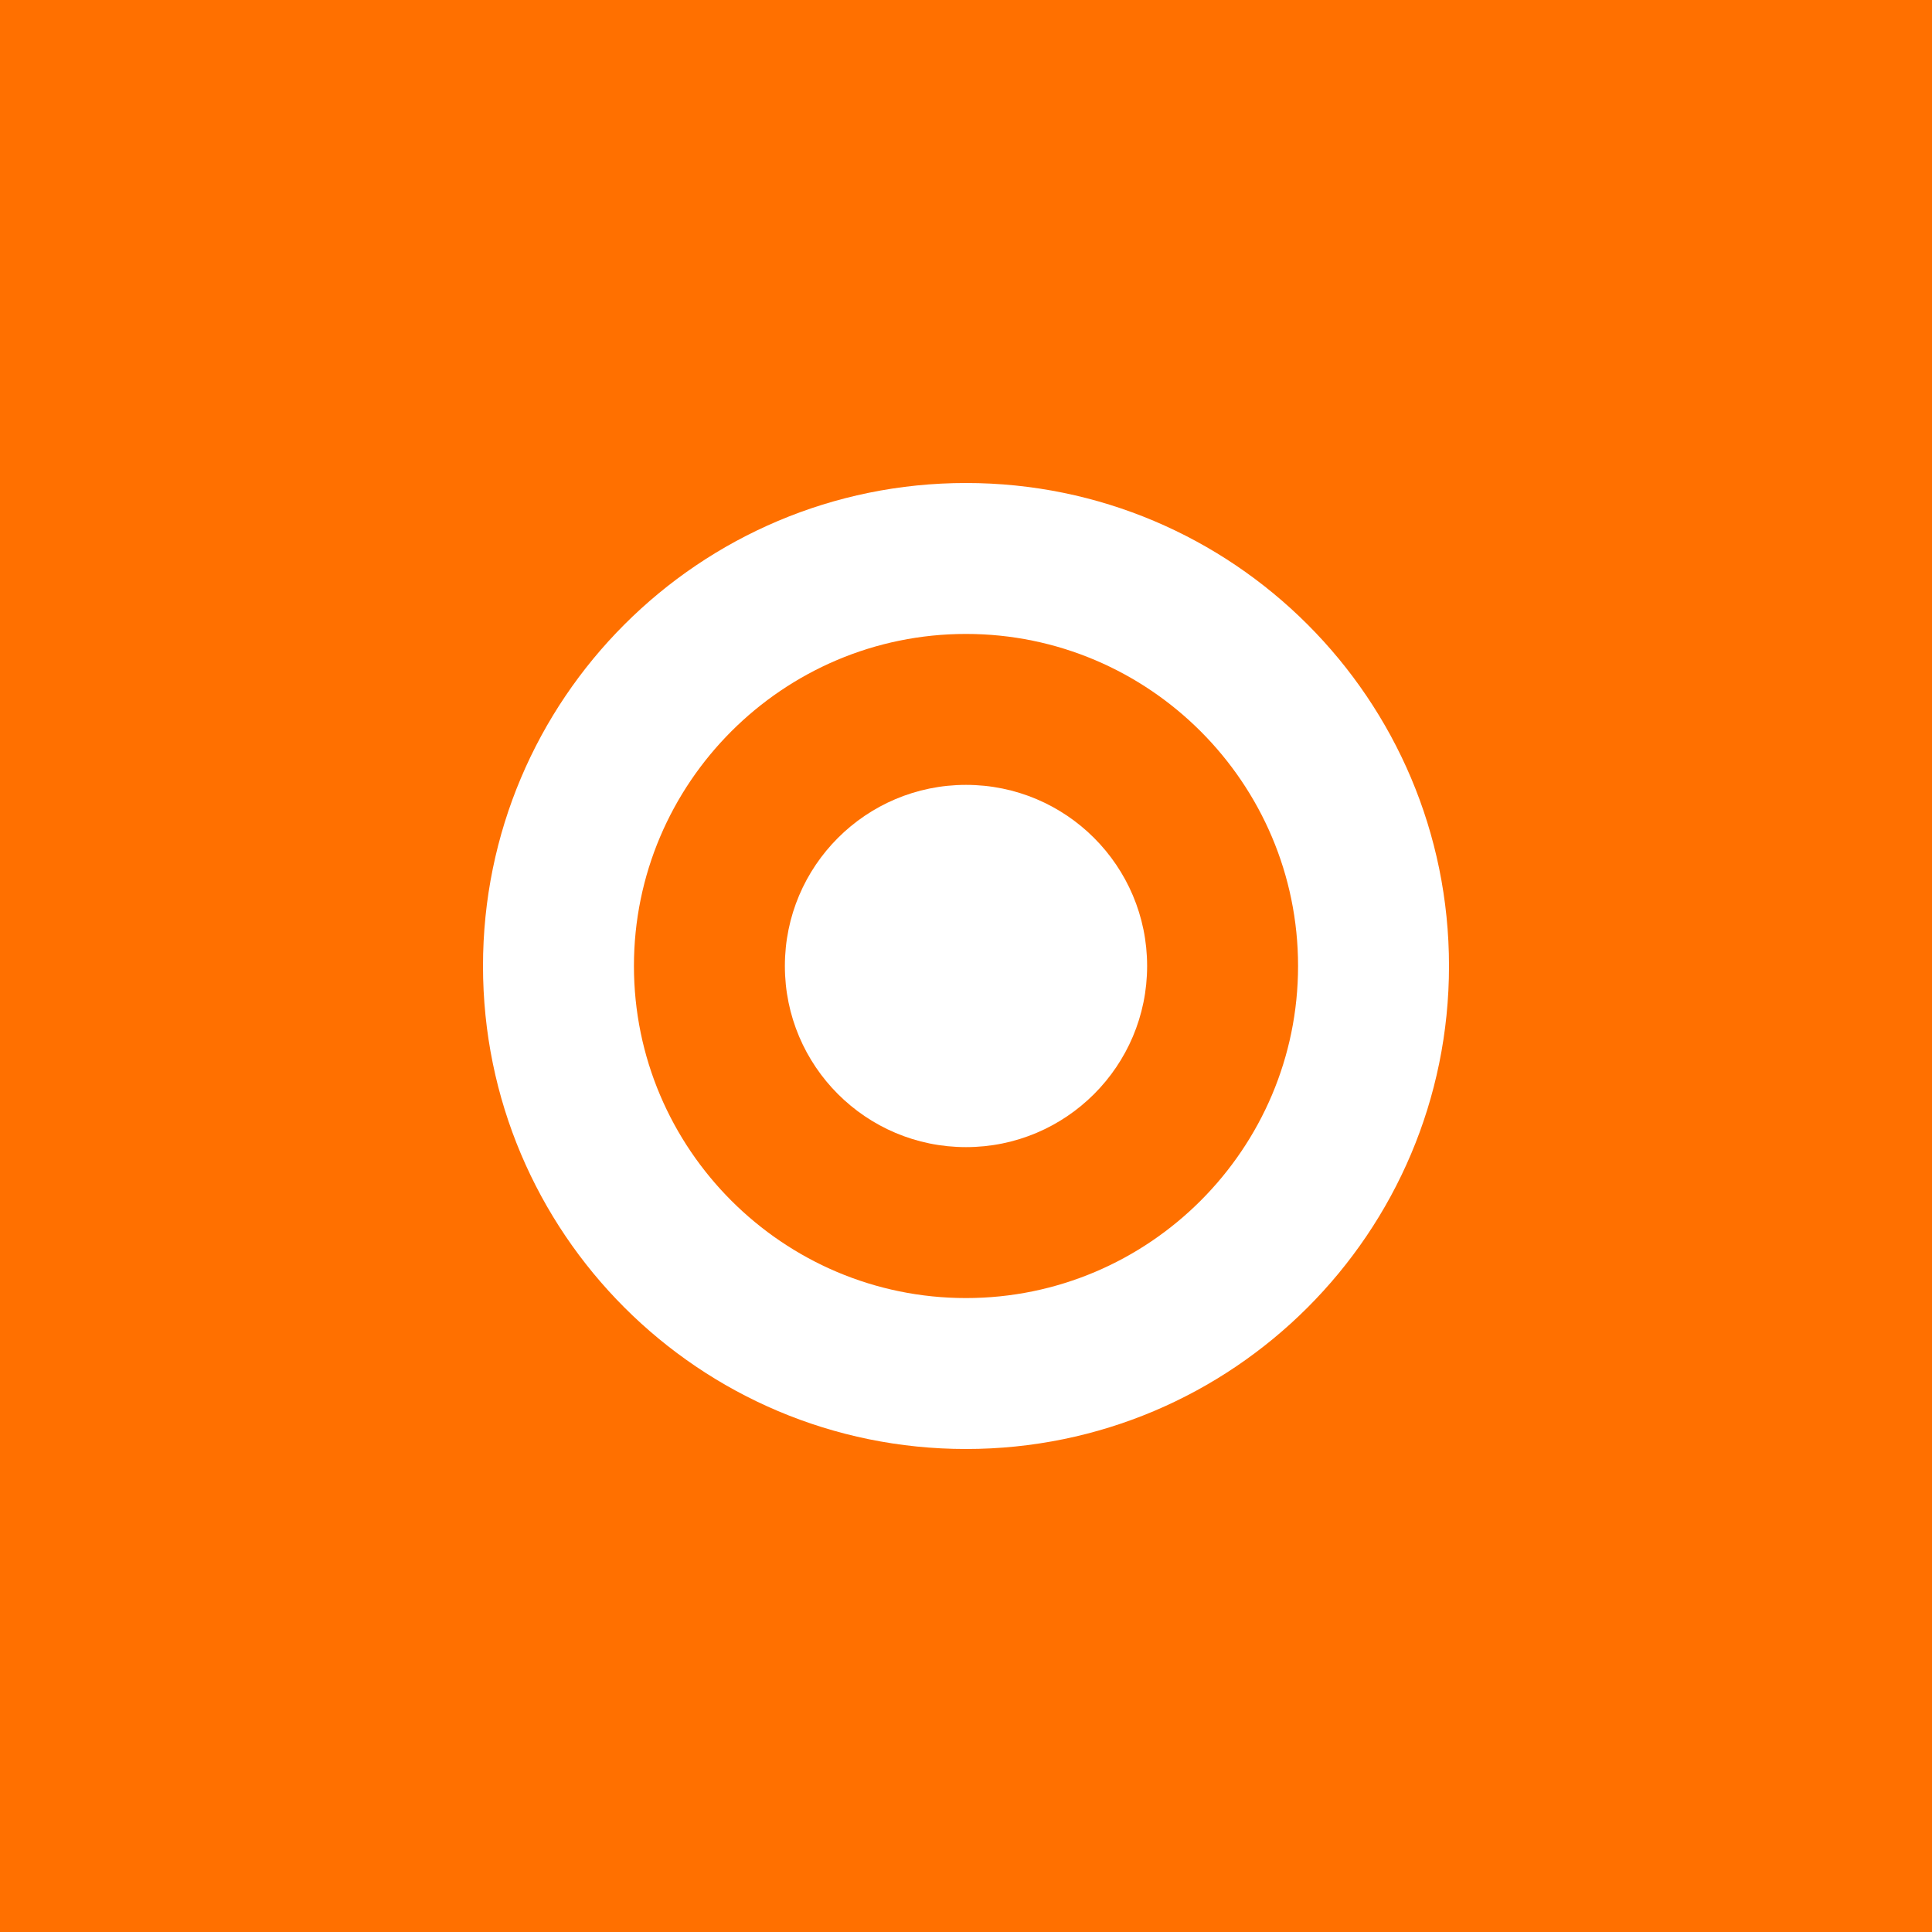
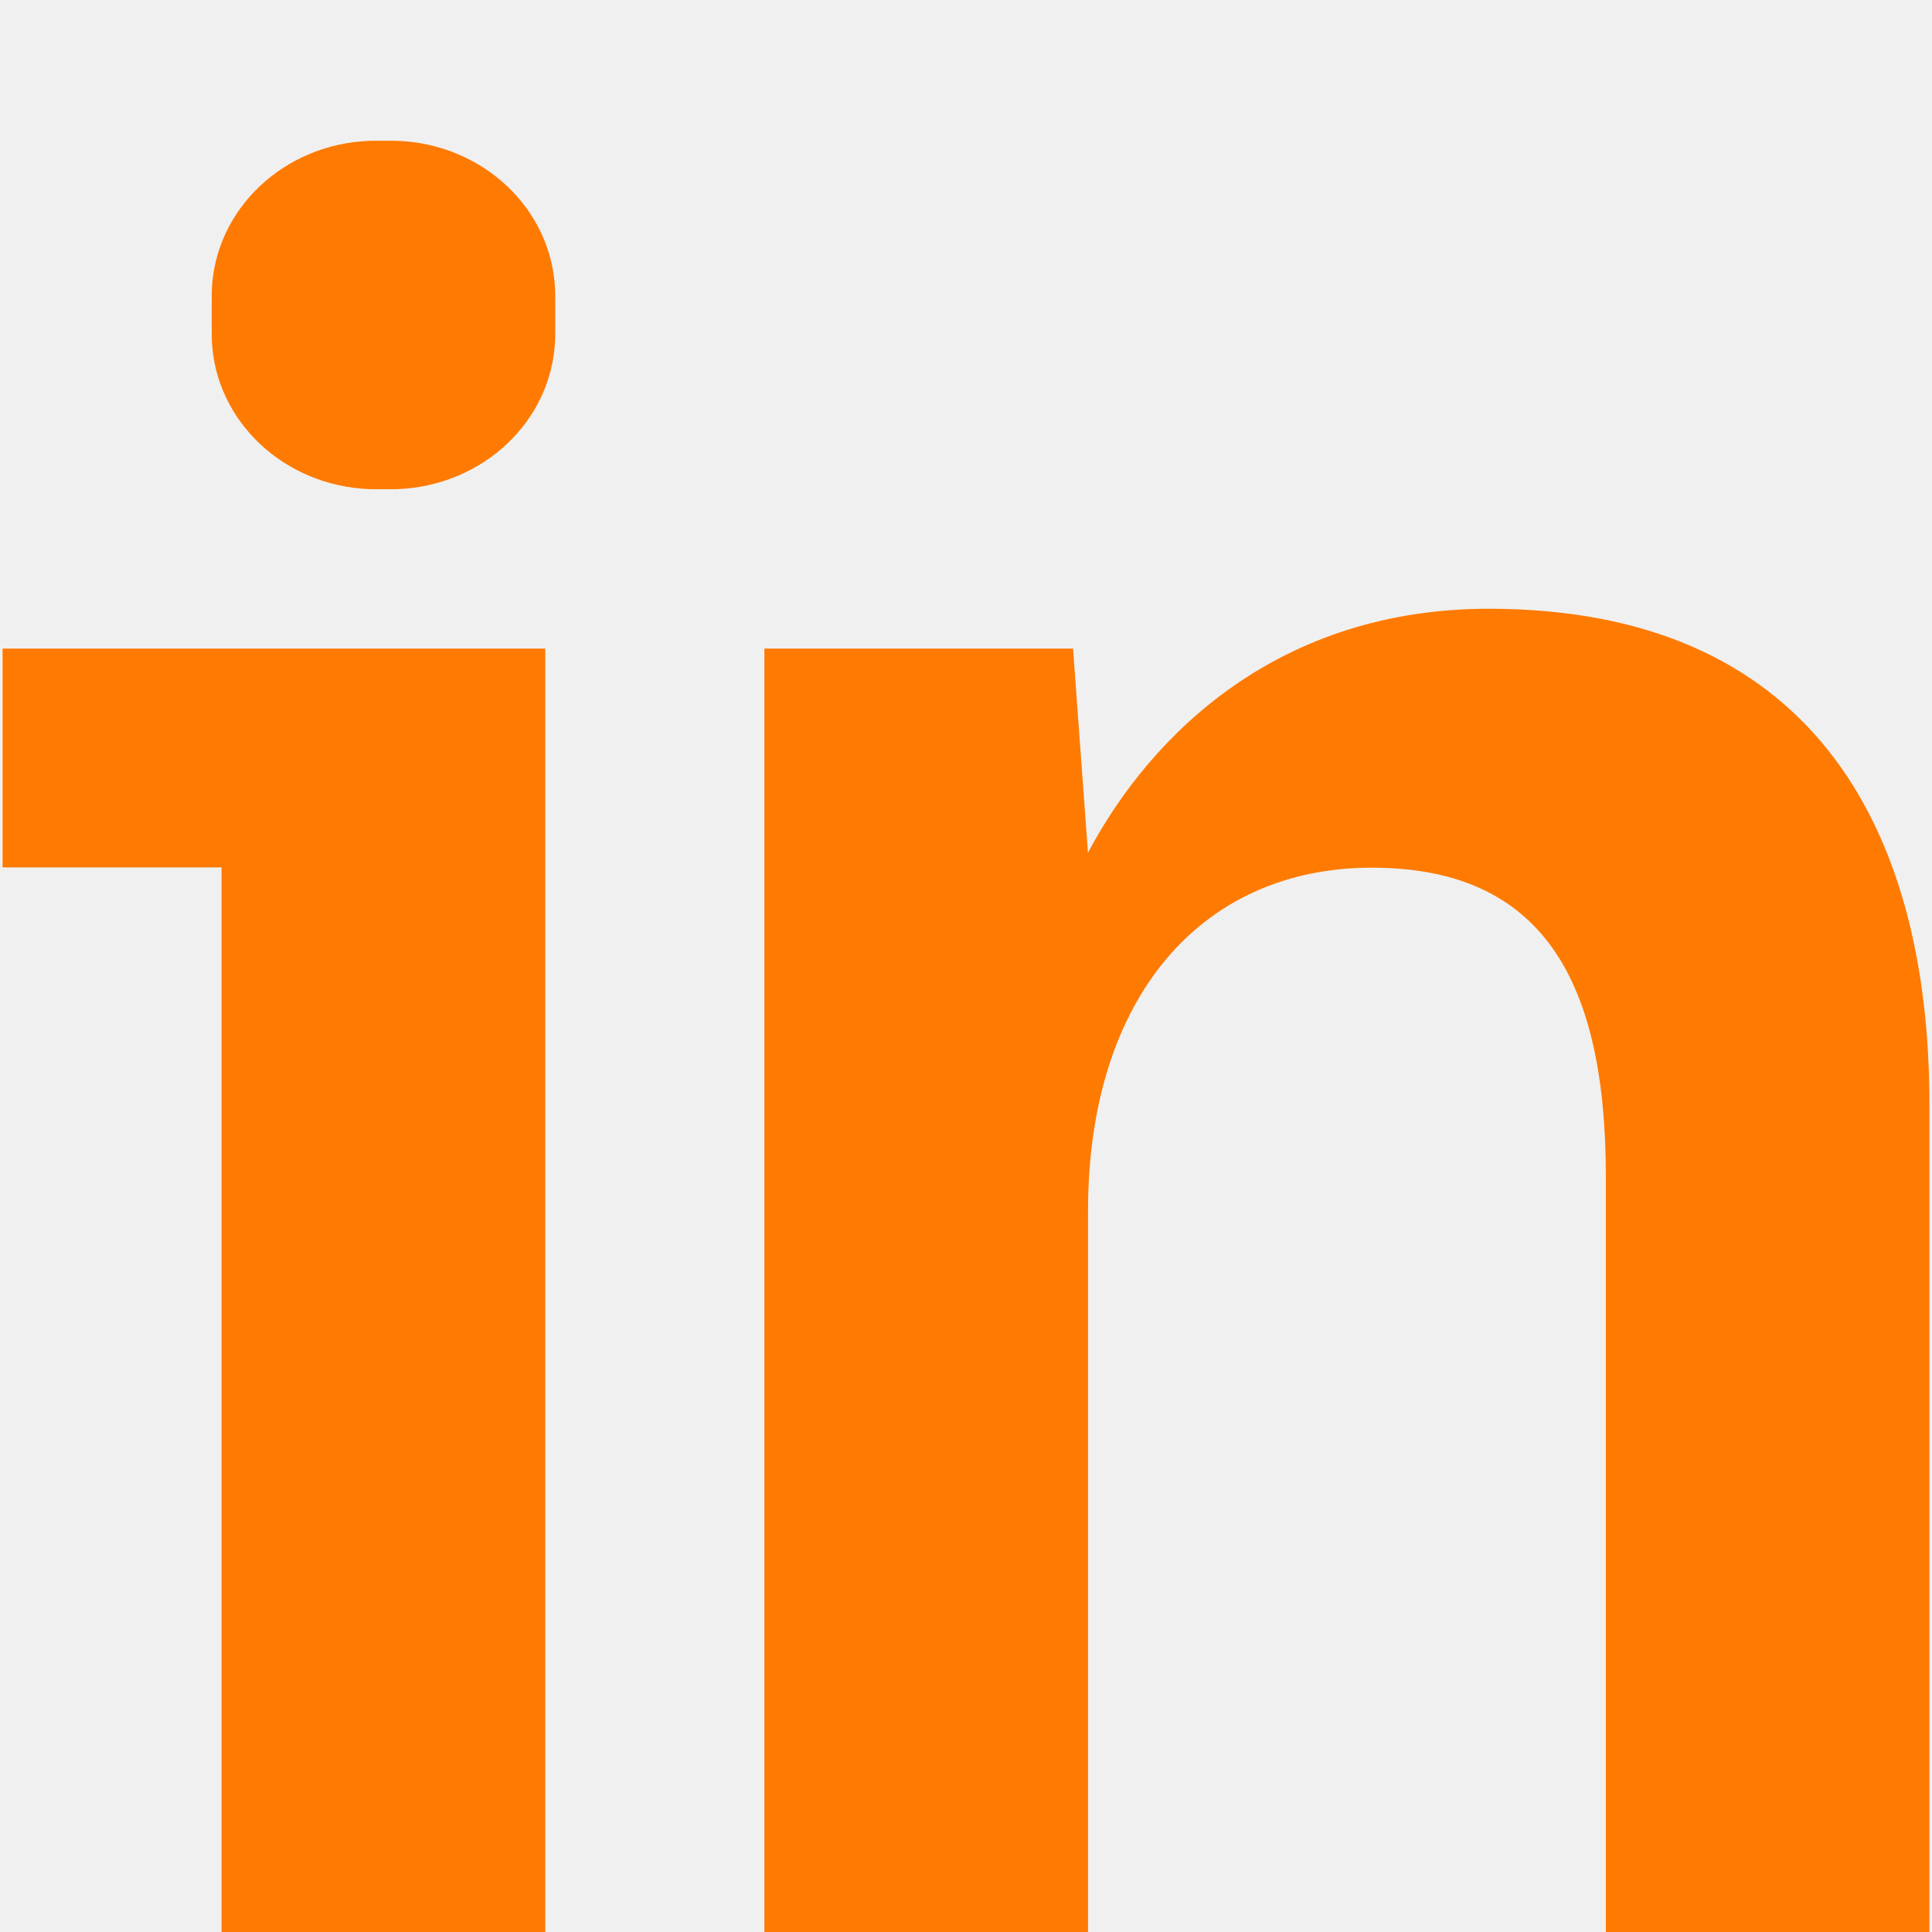
- <svg xmlns="http://www.w3.org/2000/svg" viewBox="0 0 512 512">
-   <rect width="512" height="512" fill="#ff7000" />
-   <path fill="#fff" d="M256 128c-70.7 0-128 57.3-128 128s57.3 128 128 128 128-57.3 128-128-57.3-128-128-128zm0 216c-48.5 0-88-39.5-88-88s39.5-88 88-88 88 39.5 88 88-39.5 88-88 88z" />
-   <circle cx="256" cy="256" r="48" fill="#fff" />
+ <svg xmlns="http://www.w3.org/2000/svg" fill="none" class="undefined icon icon--banco-color fill-white" viewBox="0 0 2500 2500" data-testid="icon" version="1.1" id="svg3237" width="2500" height="2500">
+   <defs id="defs3241" />
+   <g id="g7451" transform="matrix(60.88204,0,0,60.88204,3.333154,182.0816)">
+     <path fill="#ff7a00" d="M 4.447,3.182 C 4.445,3.24 4.445,3.309 4.445,3.447 v 0.514 c 0,0.138 0,0.207 0.002,0.265 0.065,1.73 1.535,3.118 3.367,3.18 0.062,0.002 0.135,0.002 0.282,0.002 0.146,0 0.219,0 0.28,-0.002 1.833,-0.062 3.304,-1.45 3.368,-3.18 0.003,-0.058 0.003,-0.127 0.003,-0.265 V 3.447 c 0,-0.138 0,-0.207 -0.003,-0.265 C 11.68,1.452 10.209,0.063 8.377,0.002 8.315,0 8.242,0 8.096,0 7.949,0 7.876,0 7.814,0.002 5.982,0.063 4.512,1.452 4.447,3.182 Z" id="path3231" />
+     <path fill="#ff7a00" d="m 31.589,9.948 c -4.424,0 -7.154,2.614 -8.52,5.185 l -0.317,-4.339 h -6.56 V 38.097 H 23.07 V 22.752 c 0,-4.529 2.402,-7.301 6.032,-7.301 3.63,0 4.974,2.402 4.974,6.56 v 16.086 h 6.878 V 20.53 C 40.965,14.435 38.319,9.948 31.589,9.948 Z M 0,10.794 v 4.651 h 4.654 v 22.652 h 6.881 V 10.794 Z" id="path3235" />
+   </g>
</svg>
